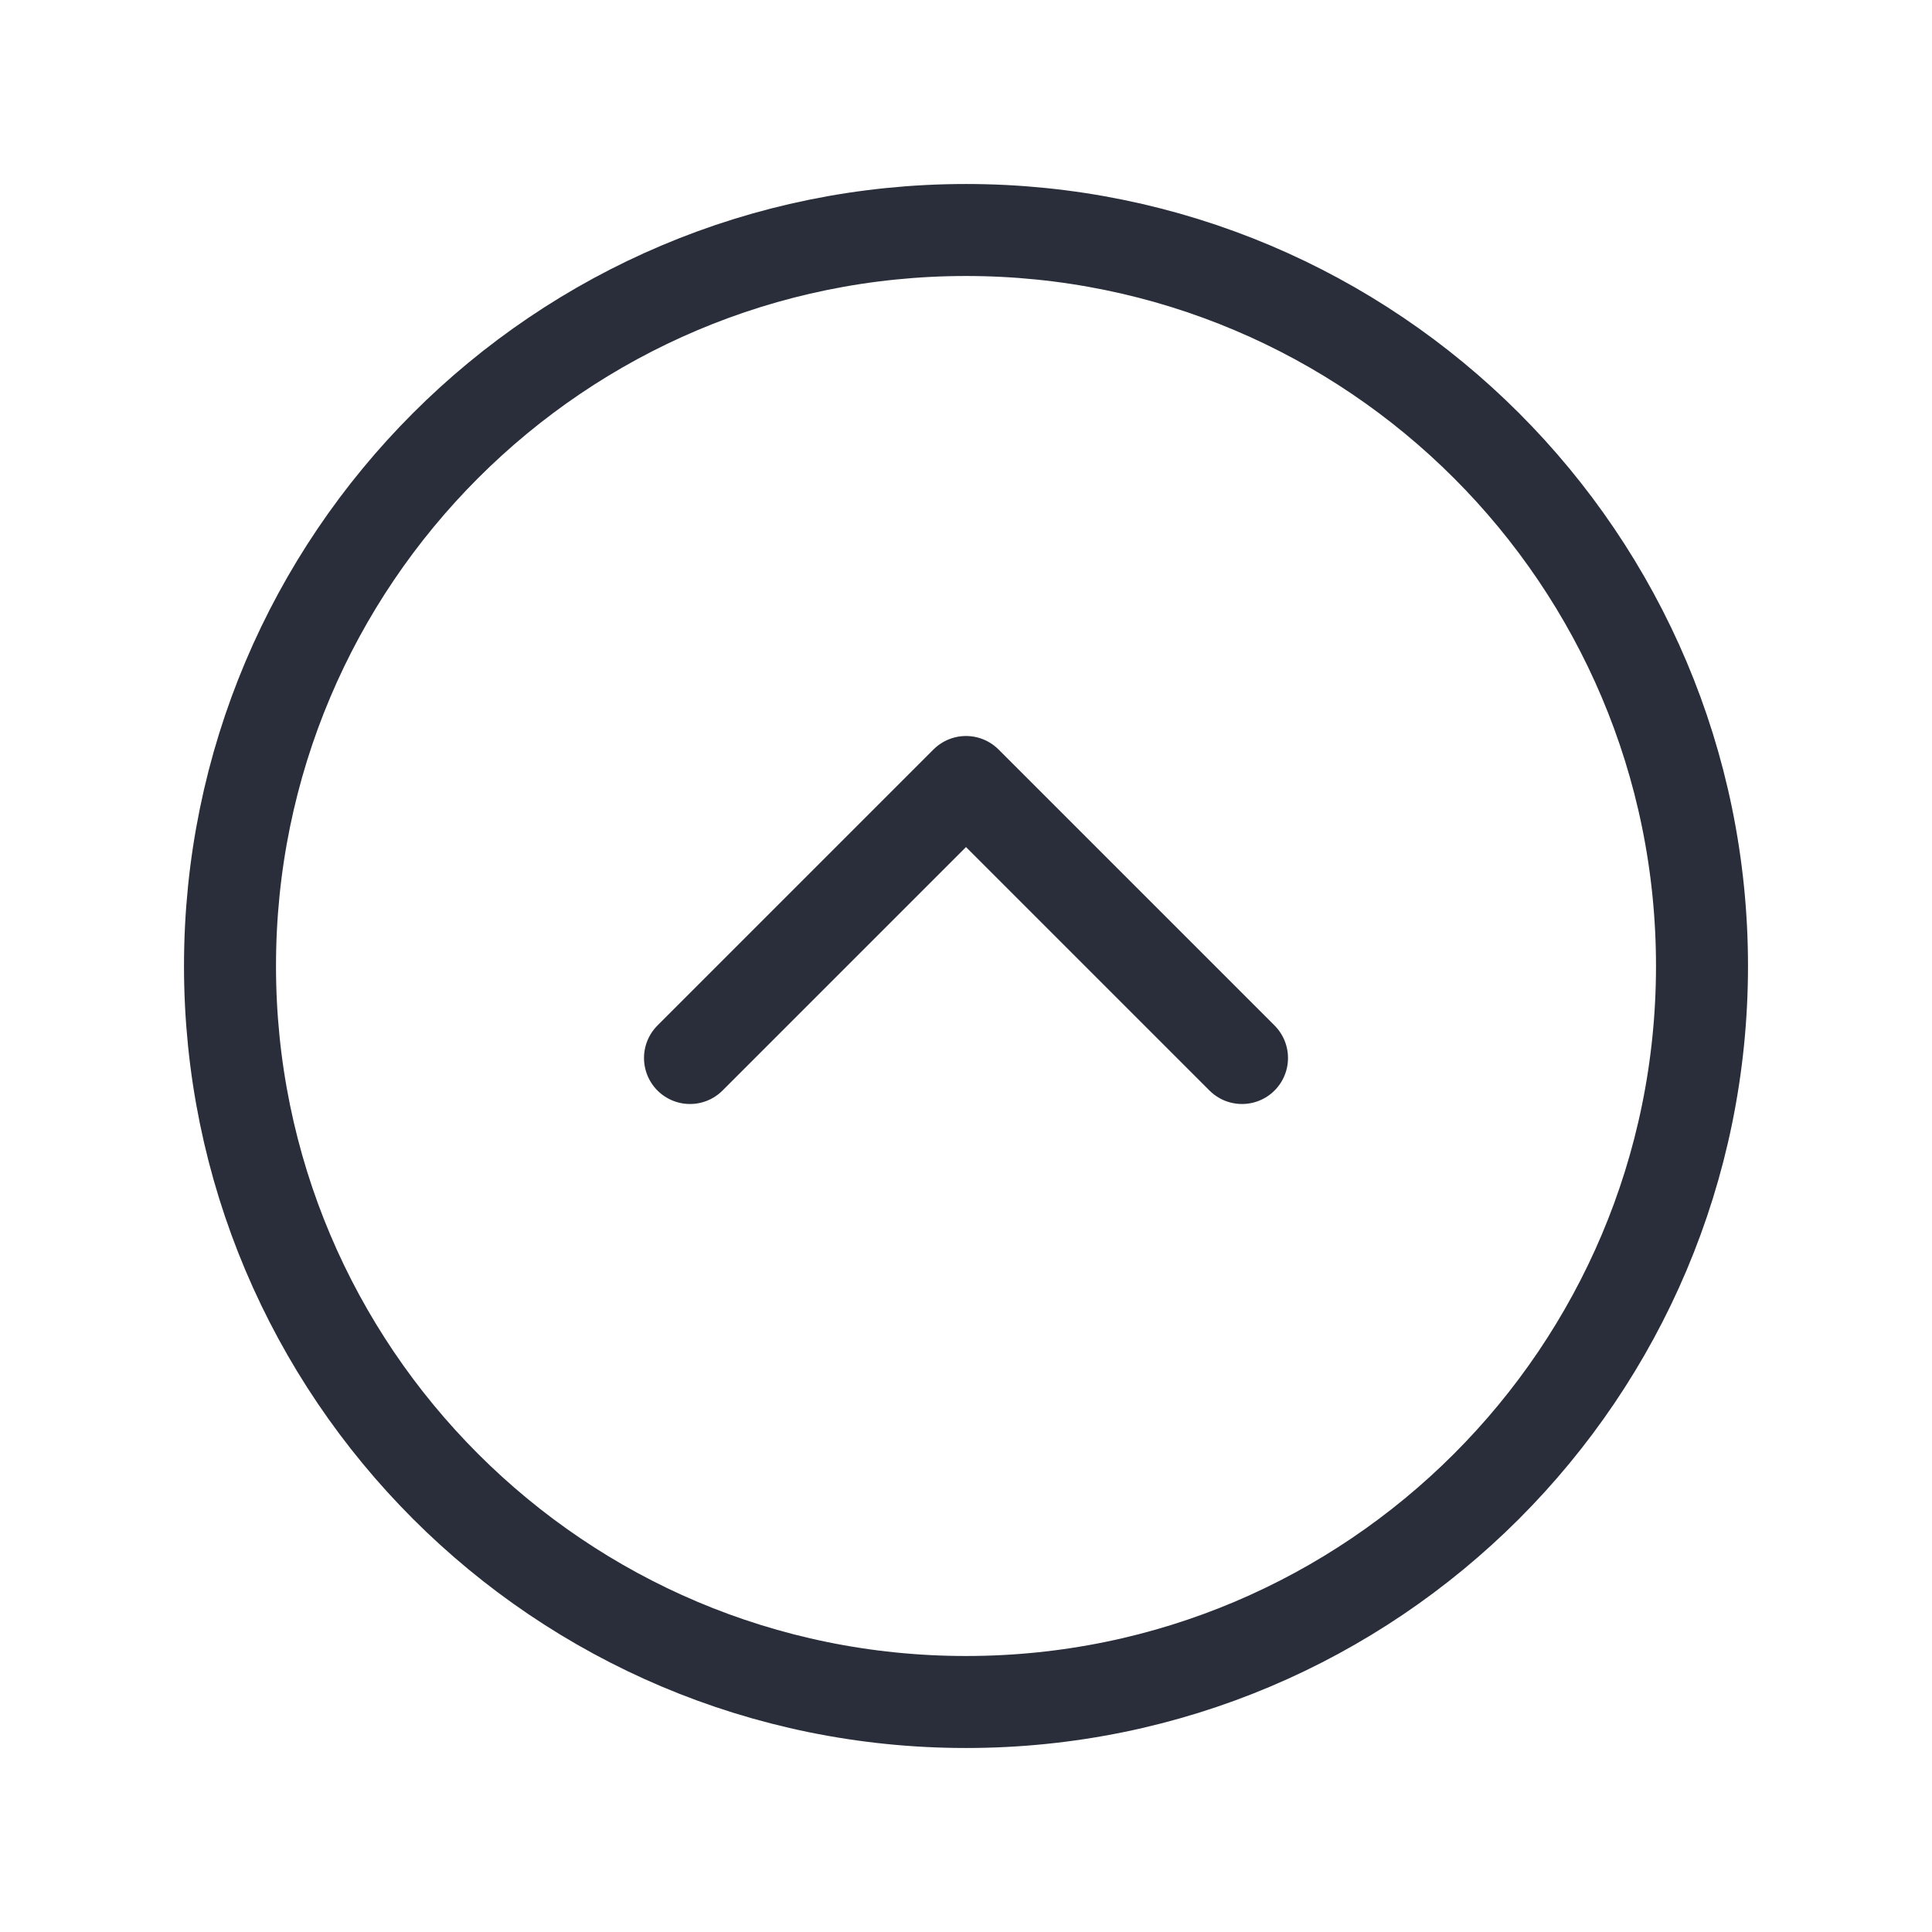
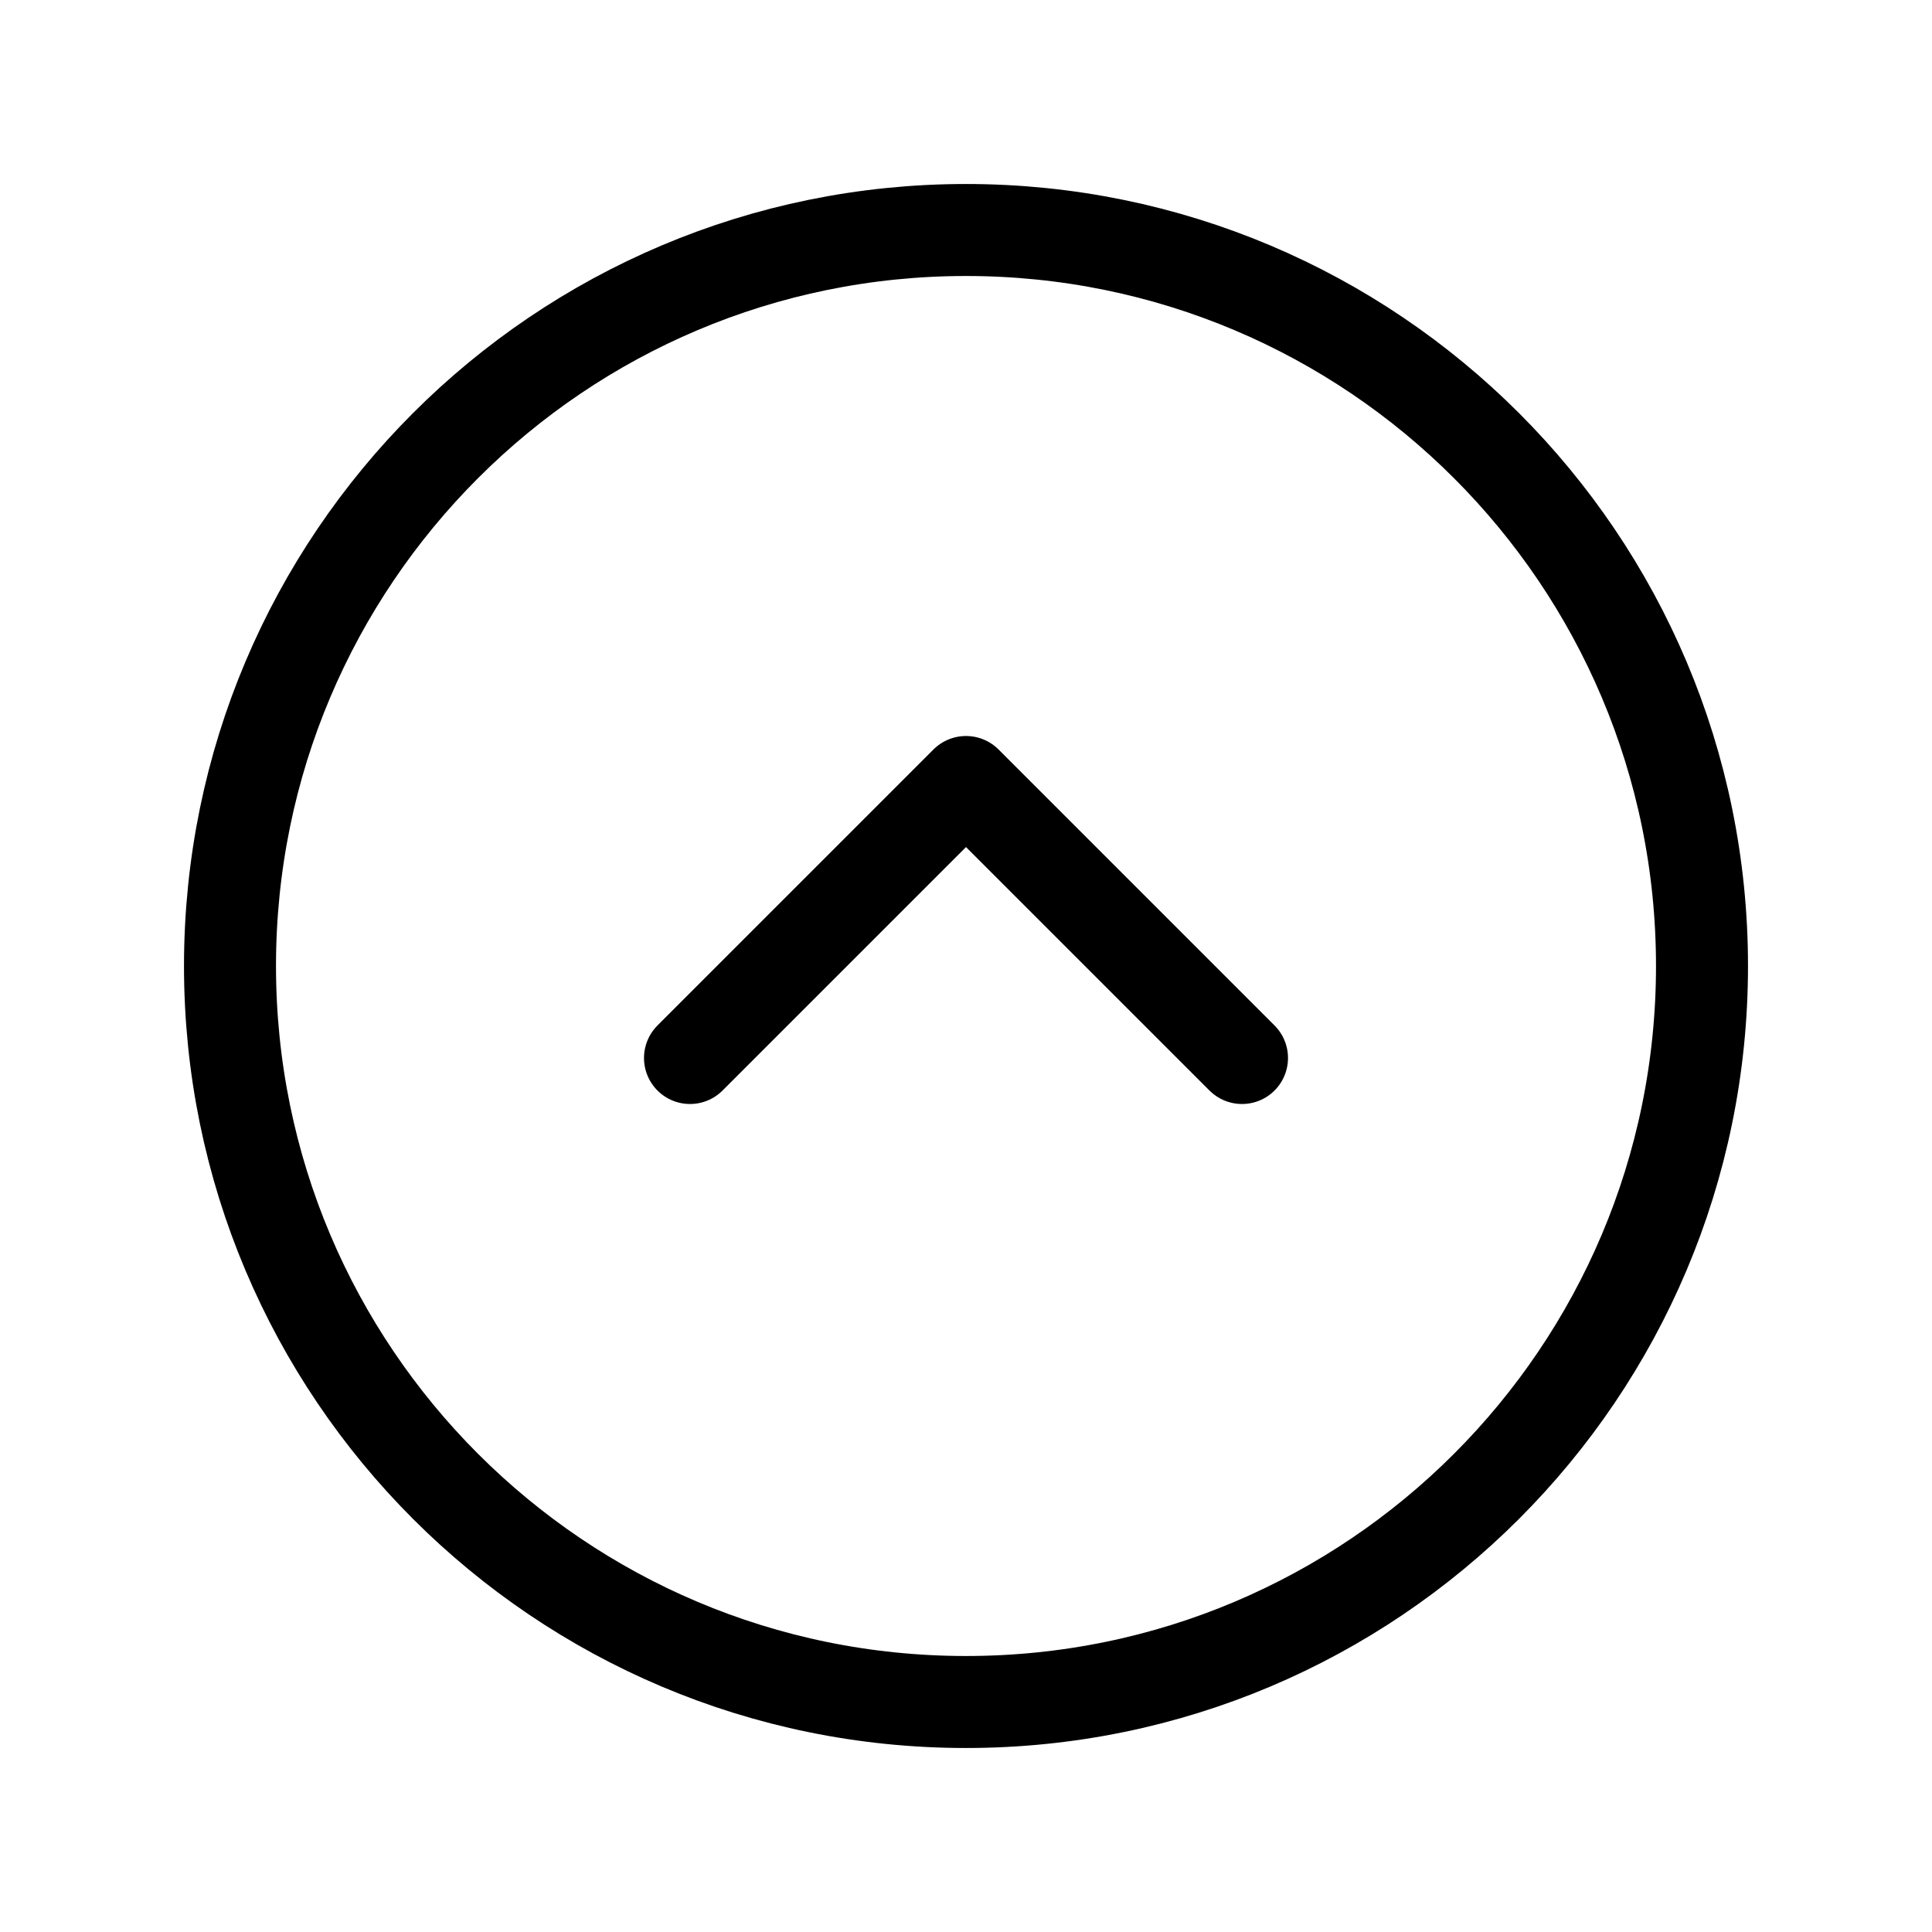
<svg xmlns="http://www.w3.org/2000/svg" height="21" viewBox="0 0 21 21" width="21">
-   <g fill="none" fill-rule="evenodd" stroke="#2a2e3b" stroke-linecap="round" stroke-linejoin="round" transform="translate(2 2)">
+   <g fill="none" fill-rule="evenodd" stroke="currentColor" stroke-linecap="round" stroke-linejoin="round" transform="translate(2 2)">
    <circle cx="8.5" cy="8.5" r="8" />
    <path d="m11.5 9.5-3-3-3 3" />
  </g>
</svg>
